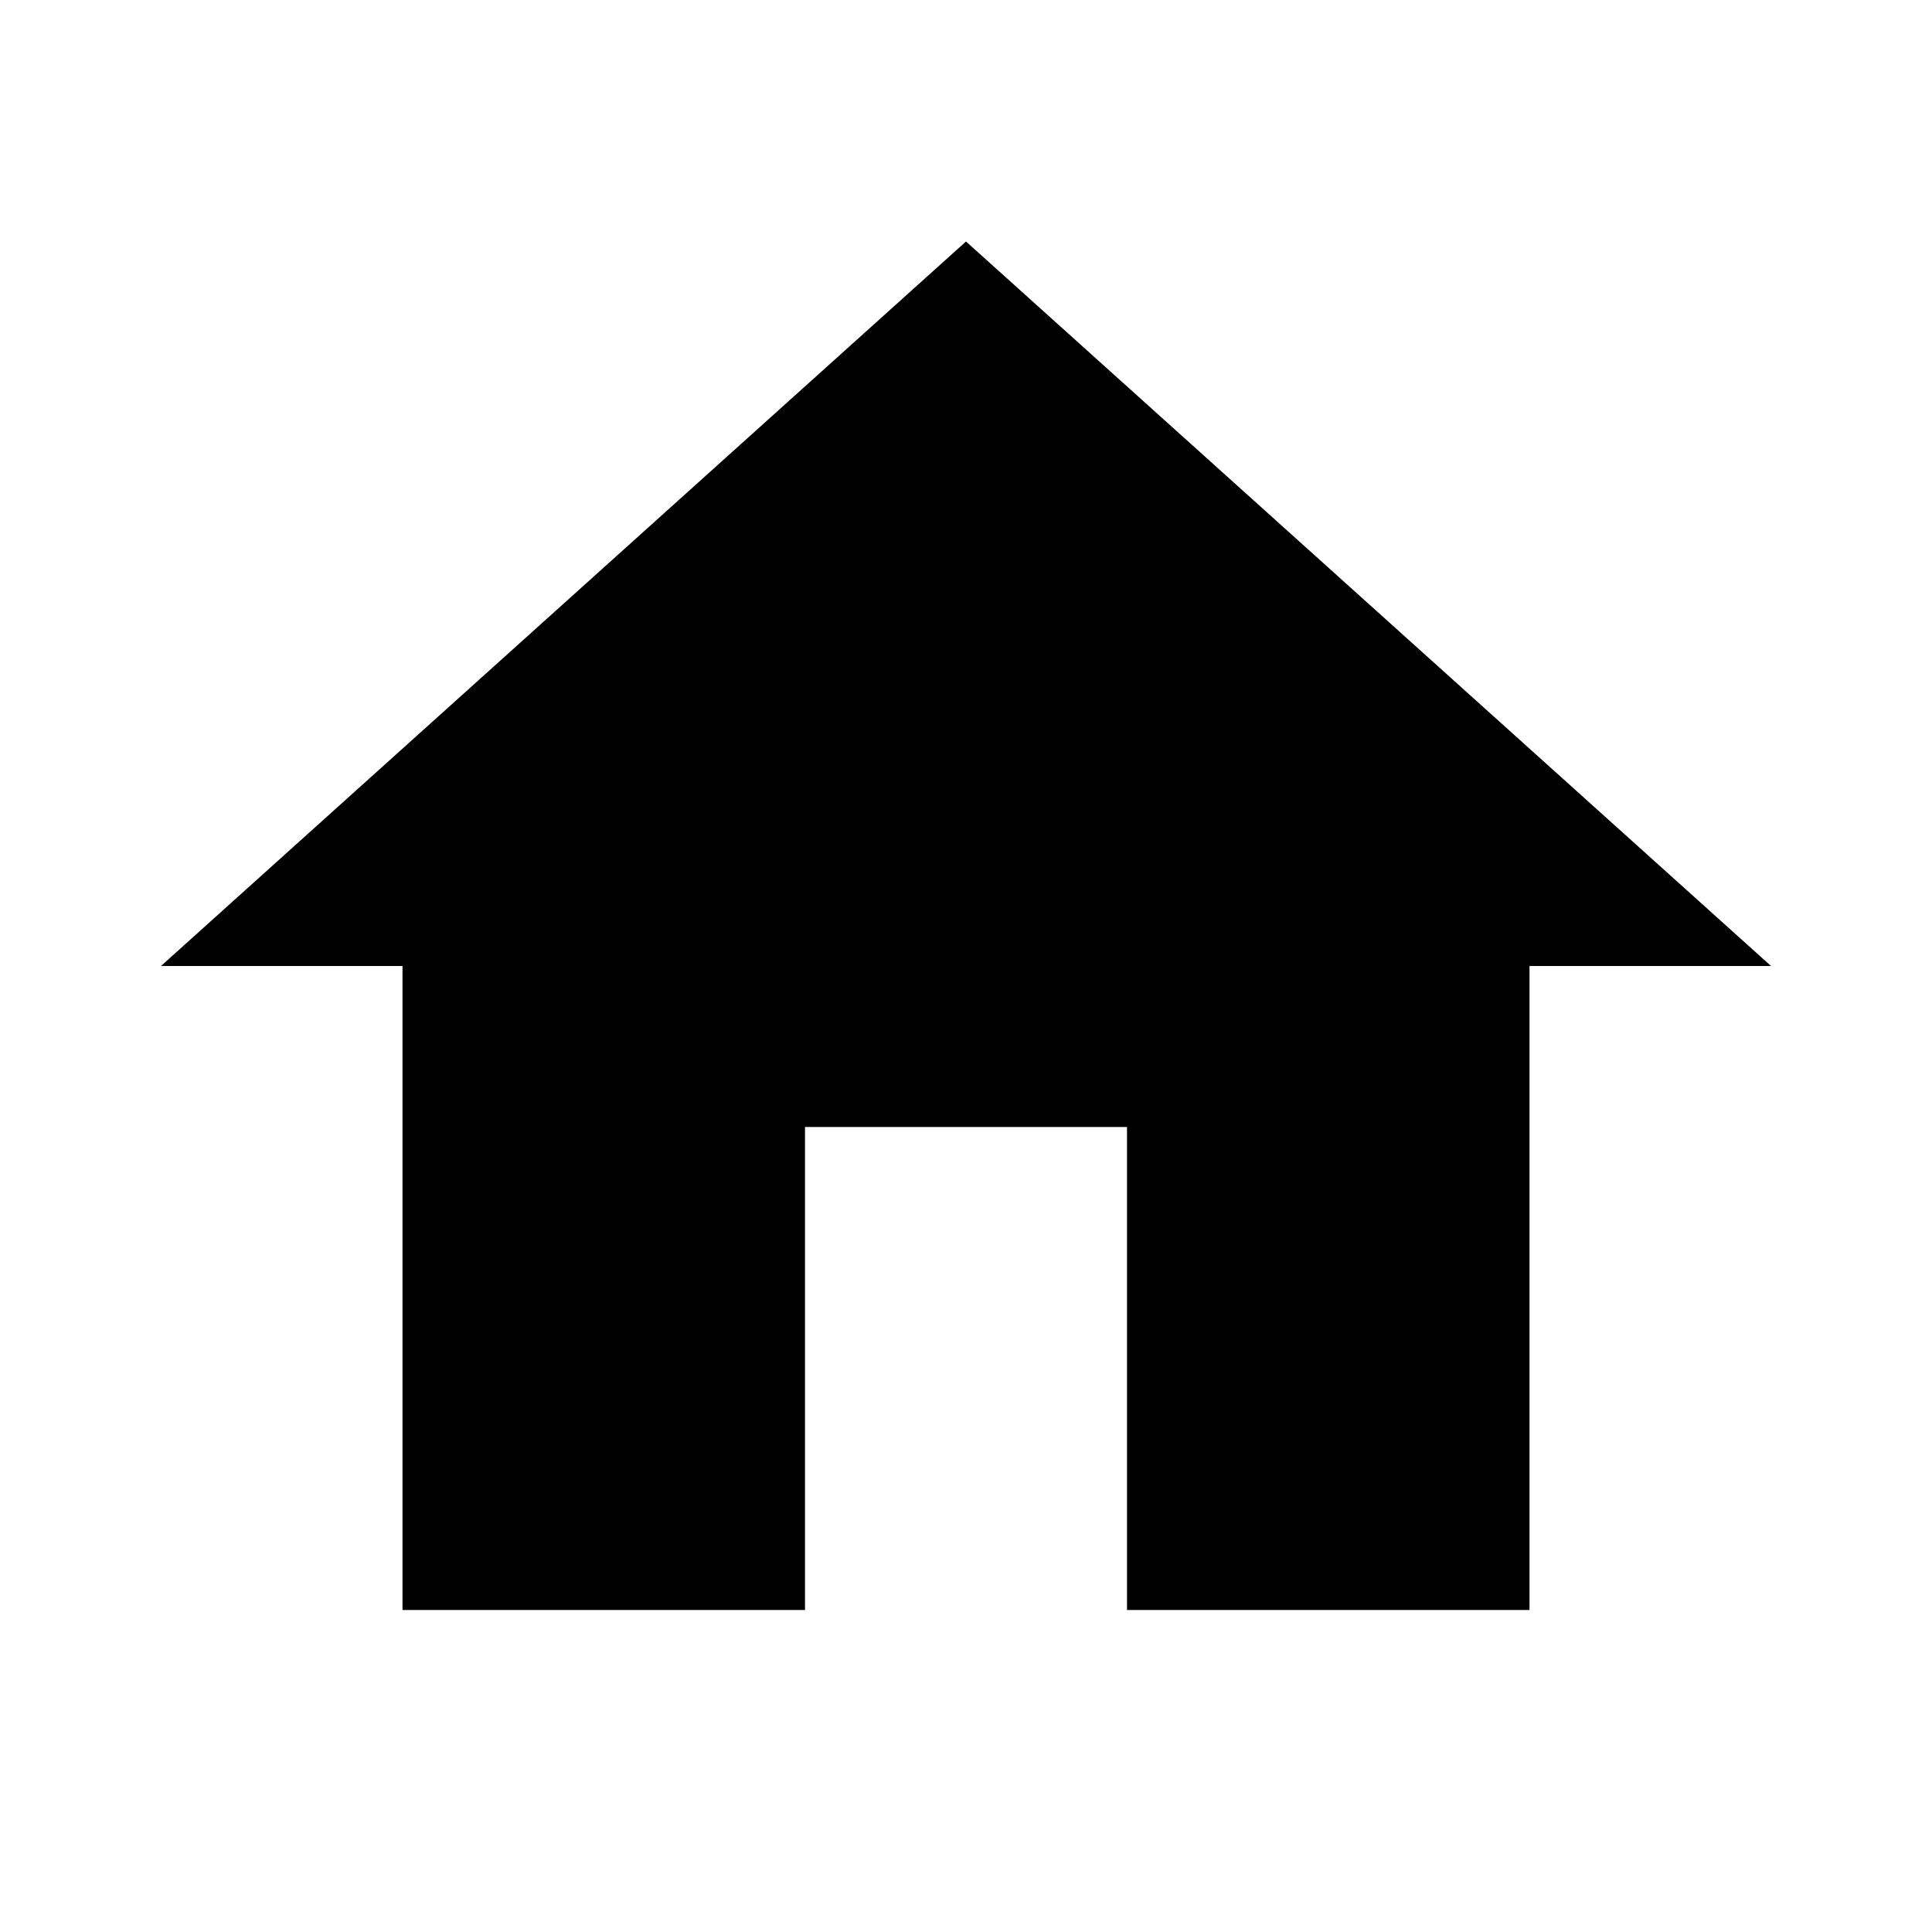
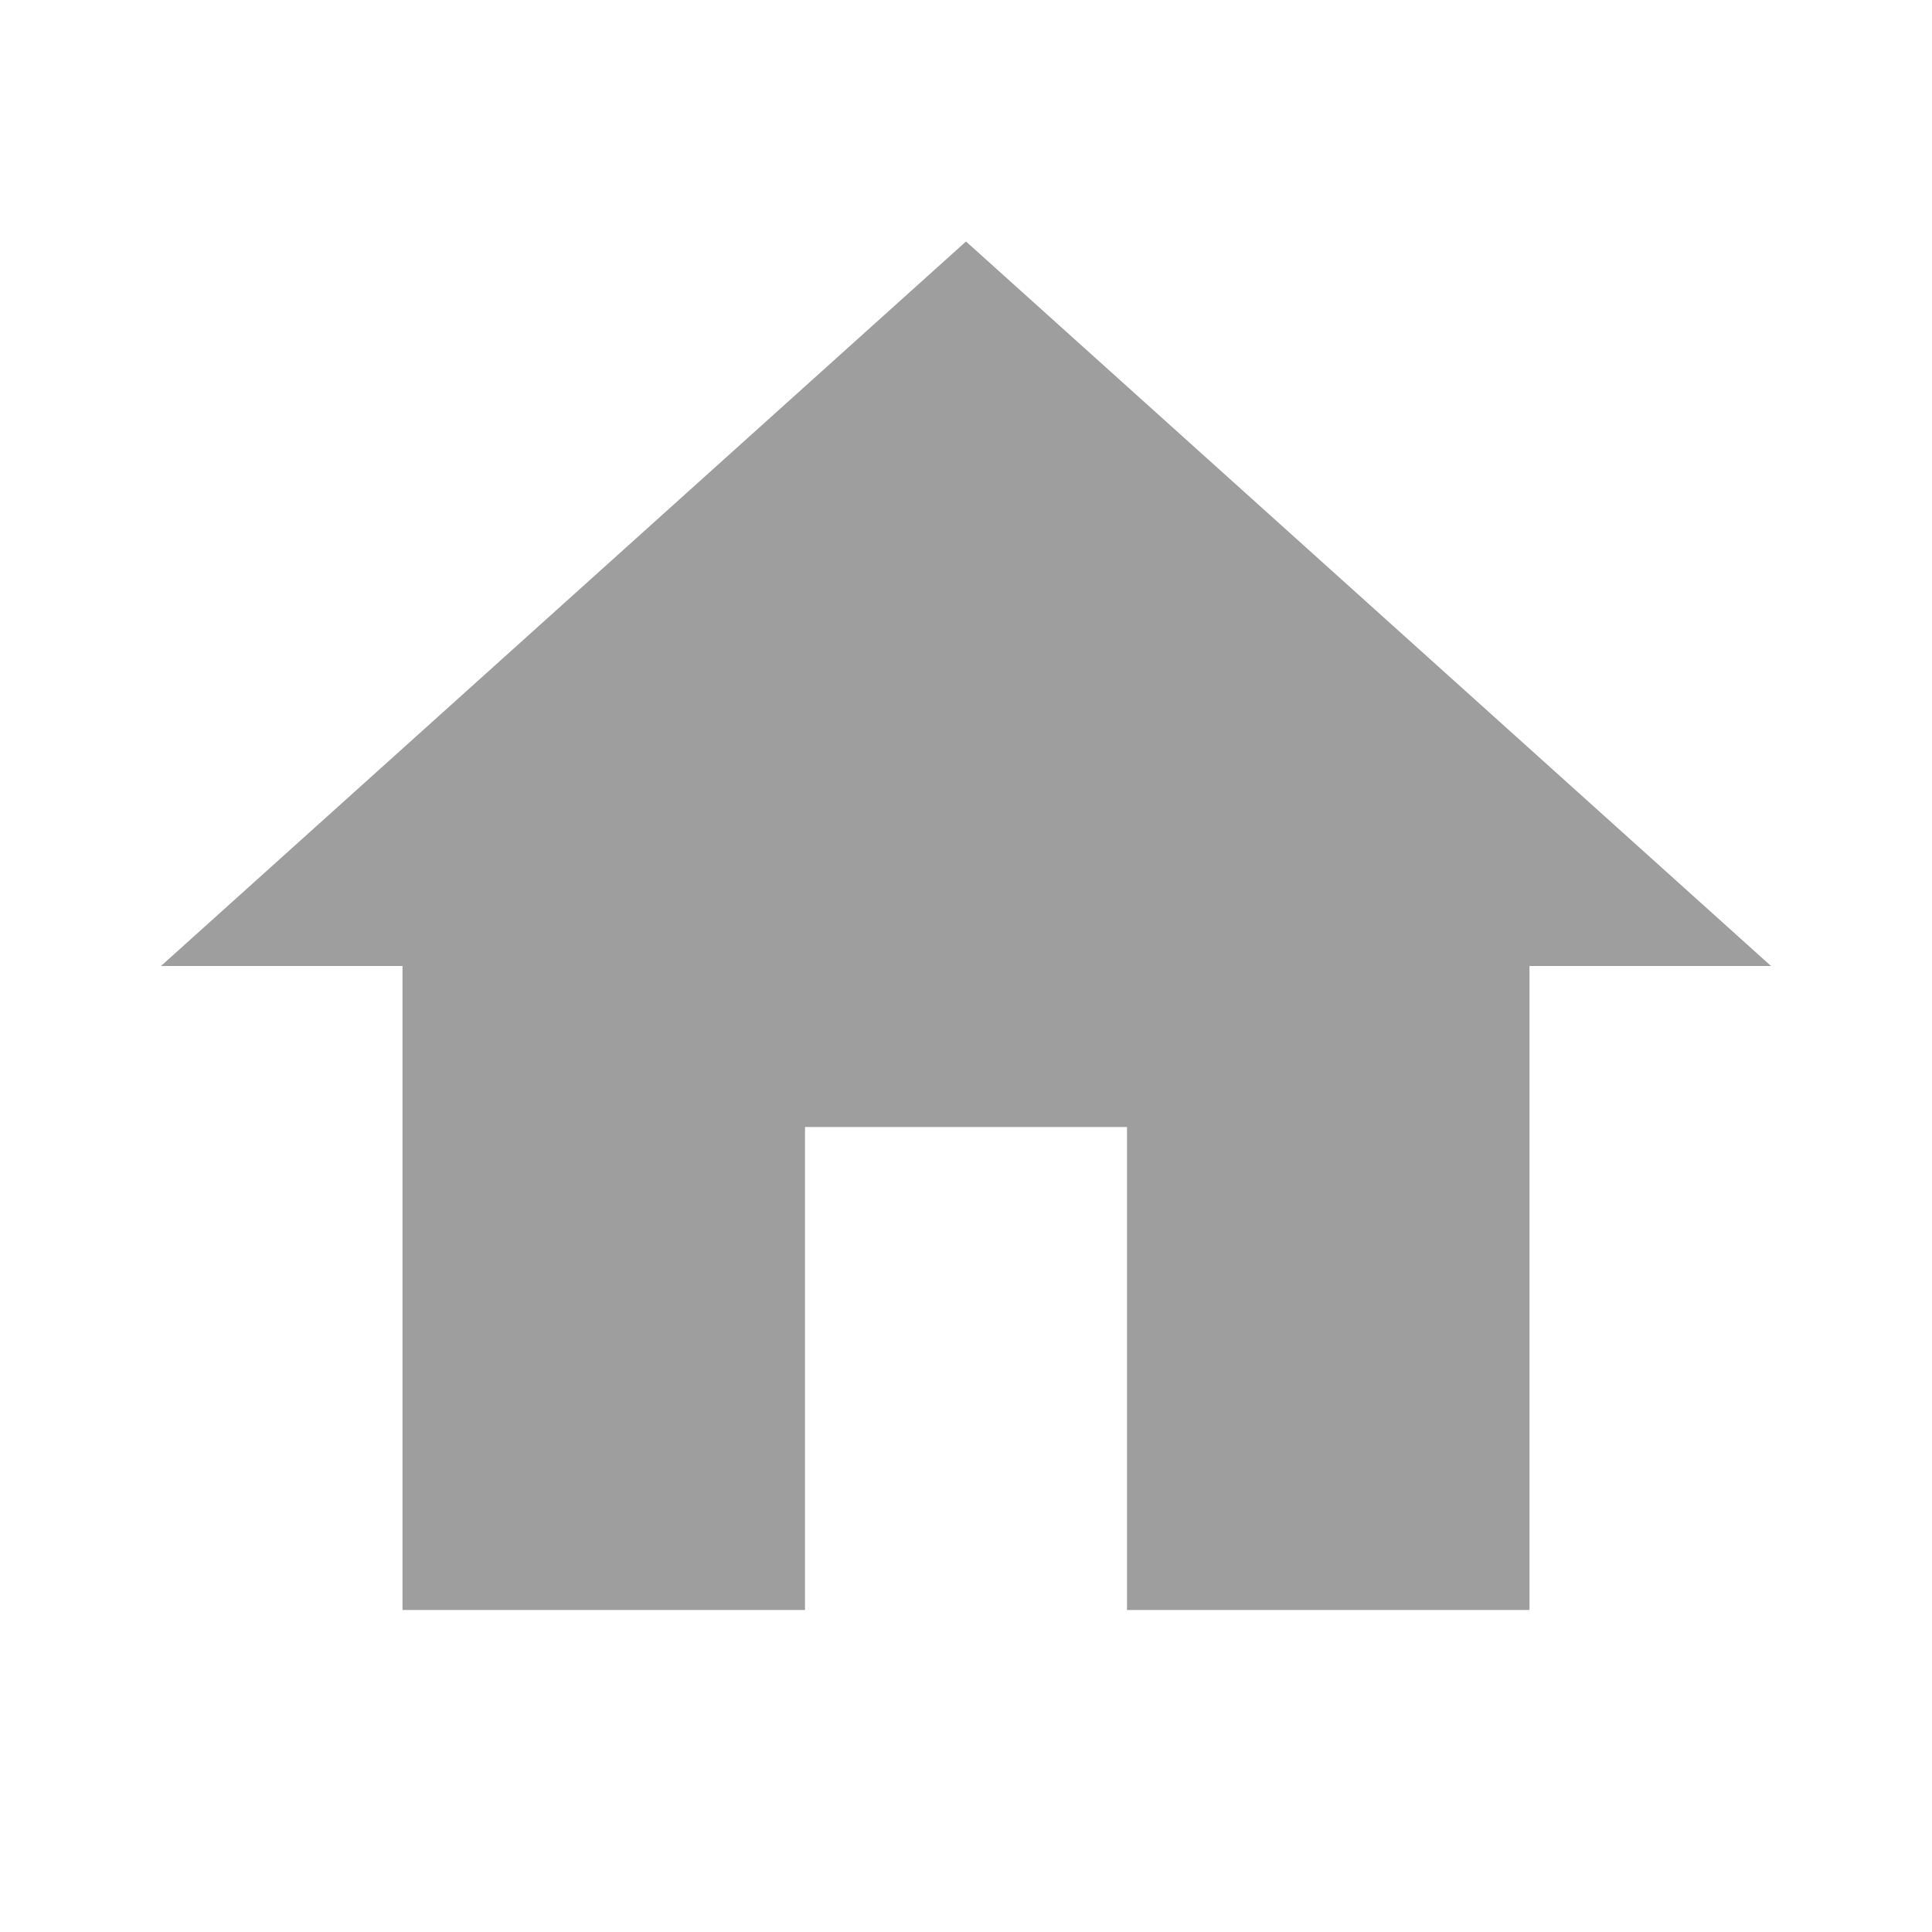
<svg xmlns="http://www.w3.org/2000/svg" viewBox="0 0 24 24" preserveAspectRatio="xMidYMid meet" focusable="false" class="style-scope yt-icon" style="pointer-events: none; display: block; width: 100%; height: 100%;">
  <g class="style-scope yt-icon">
-     <path d="M10 20v-6h4v6h5v-8h3L12 3 2 12h3v8" class="style-scope yt-icon" />
+     <path d="M10 20v-6h4v6h5v-8h3L12 3 2 12h3v8" class="style-scope yt-icon" fill="#9e9e9e" />
  </g>
</svg>
